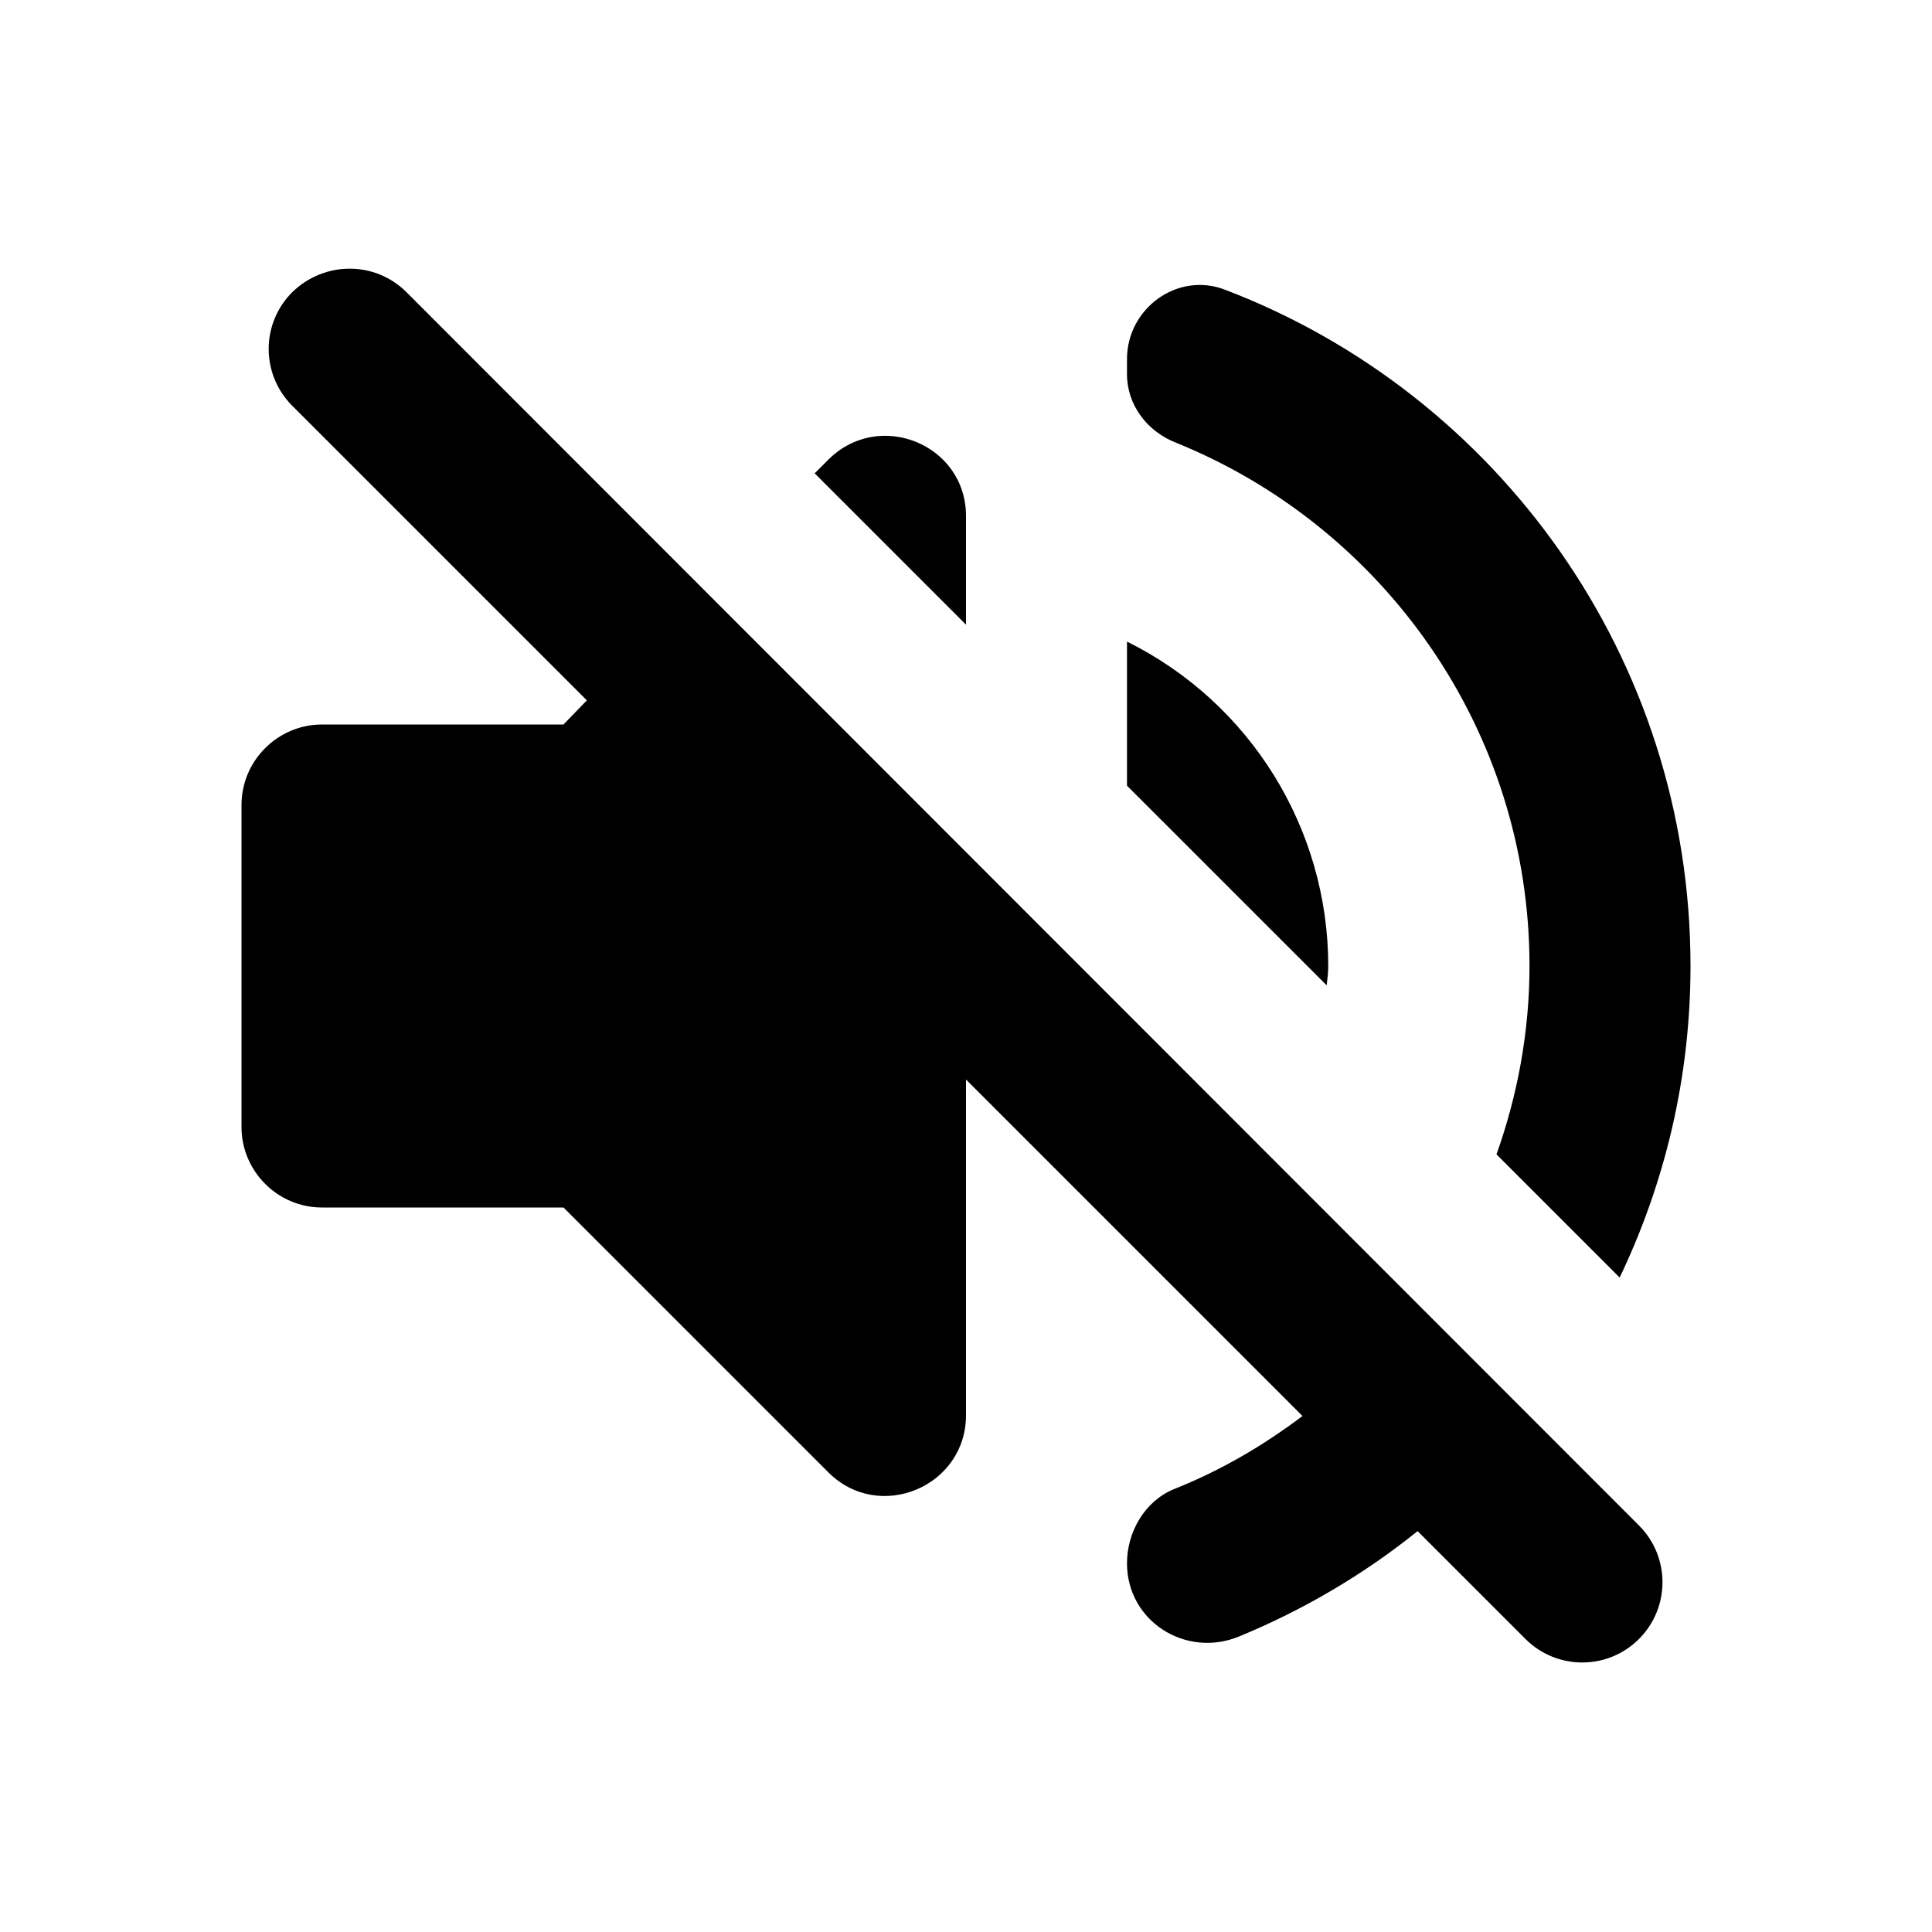
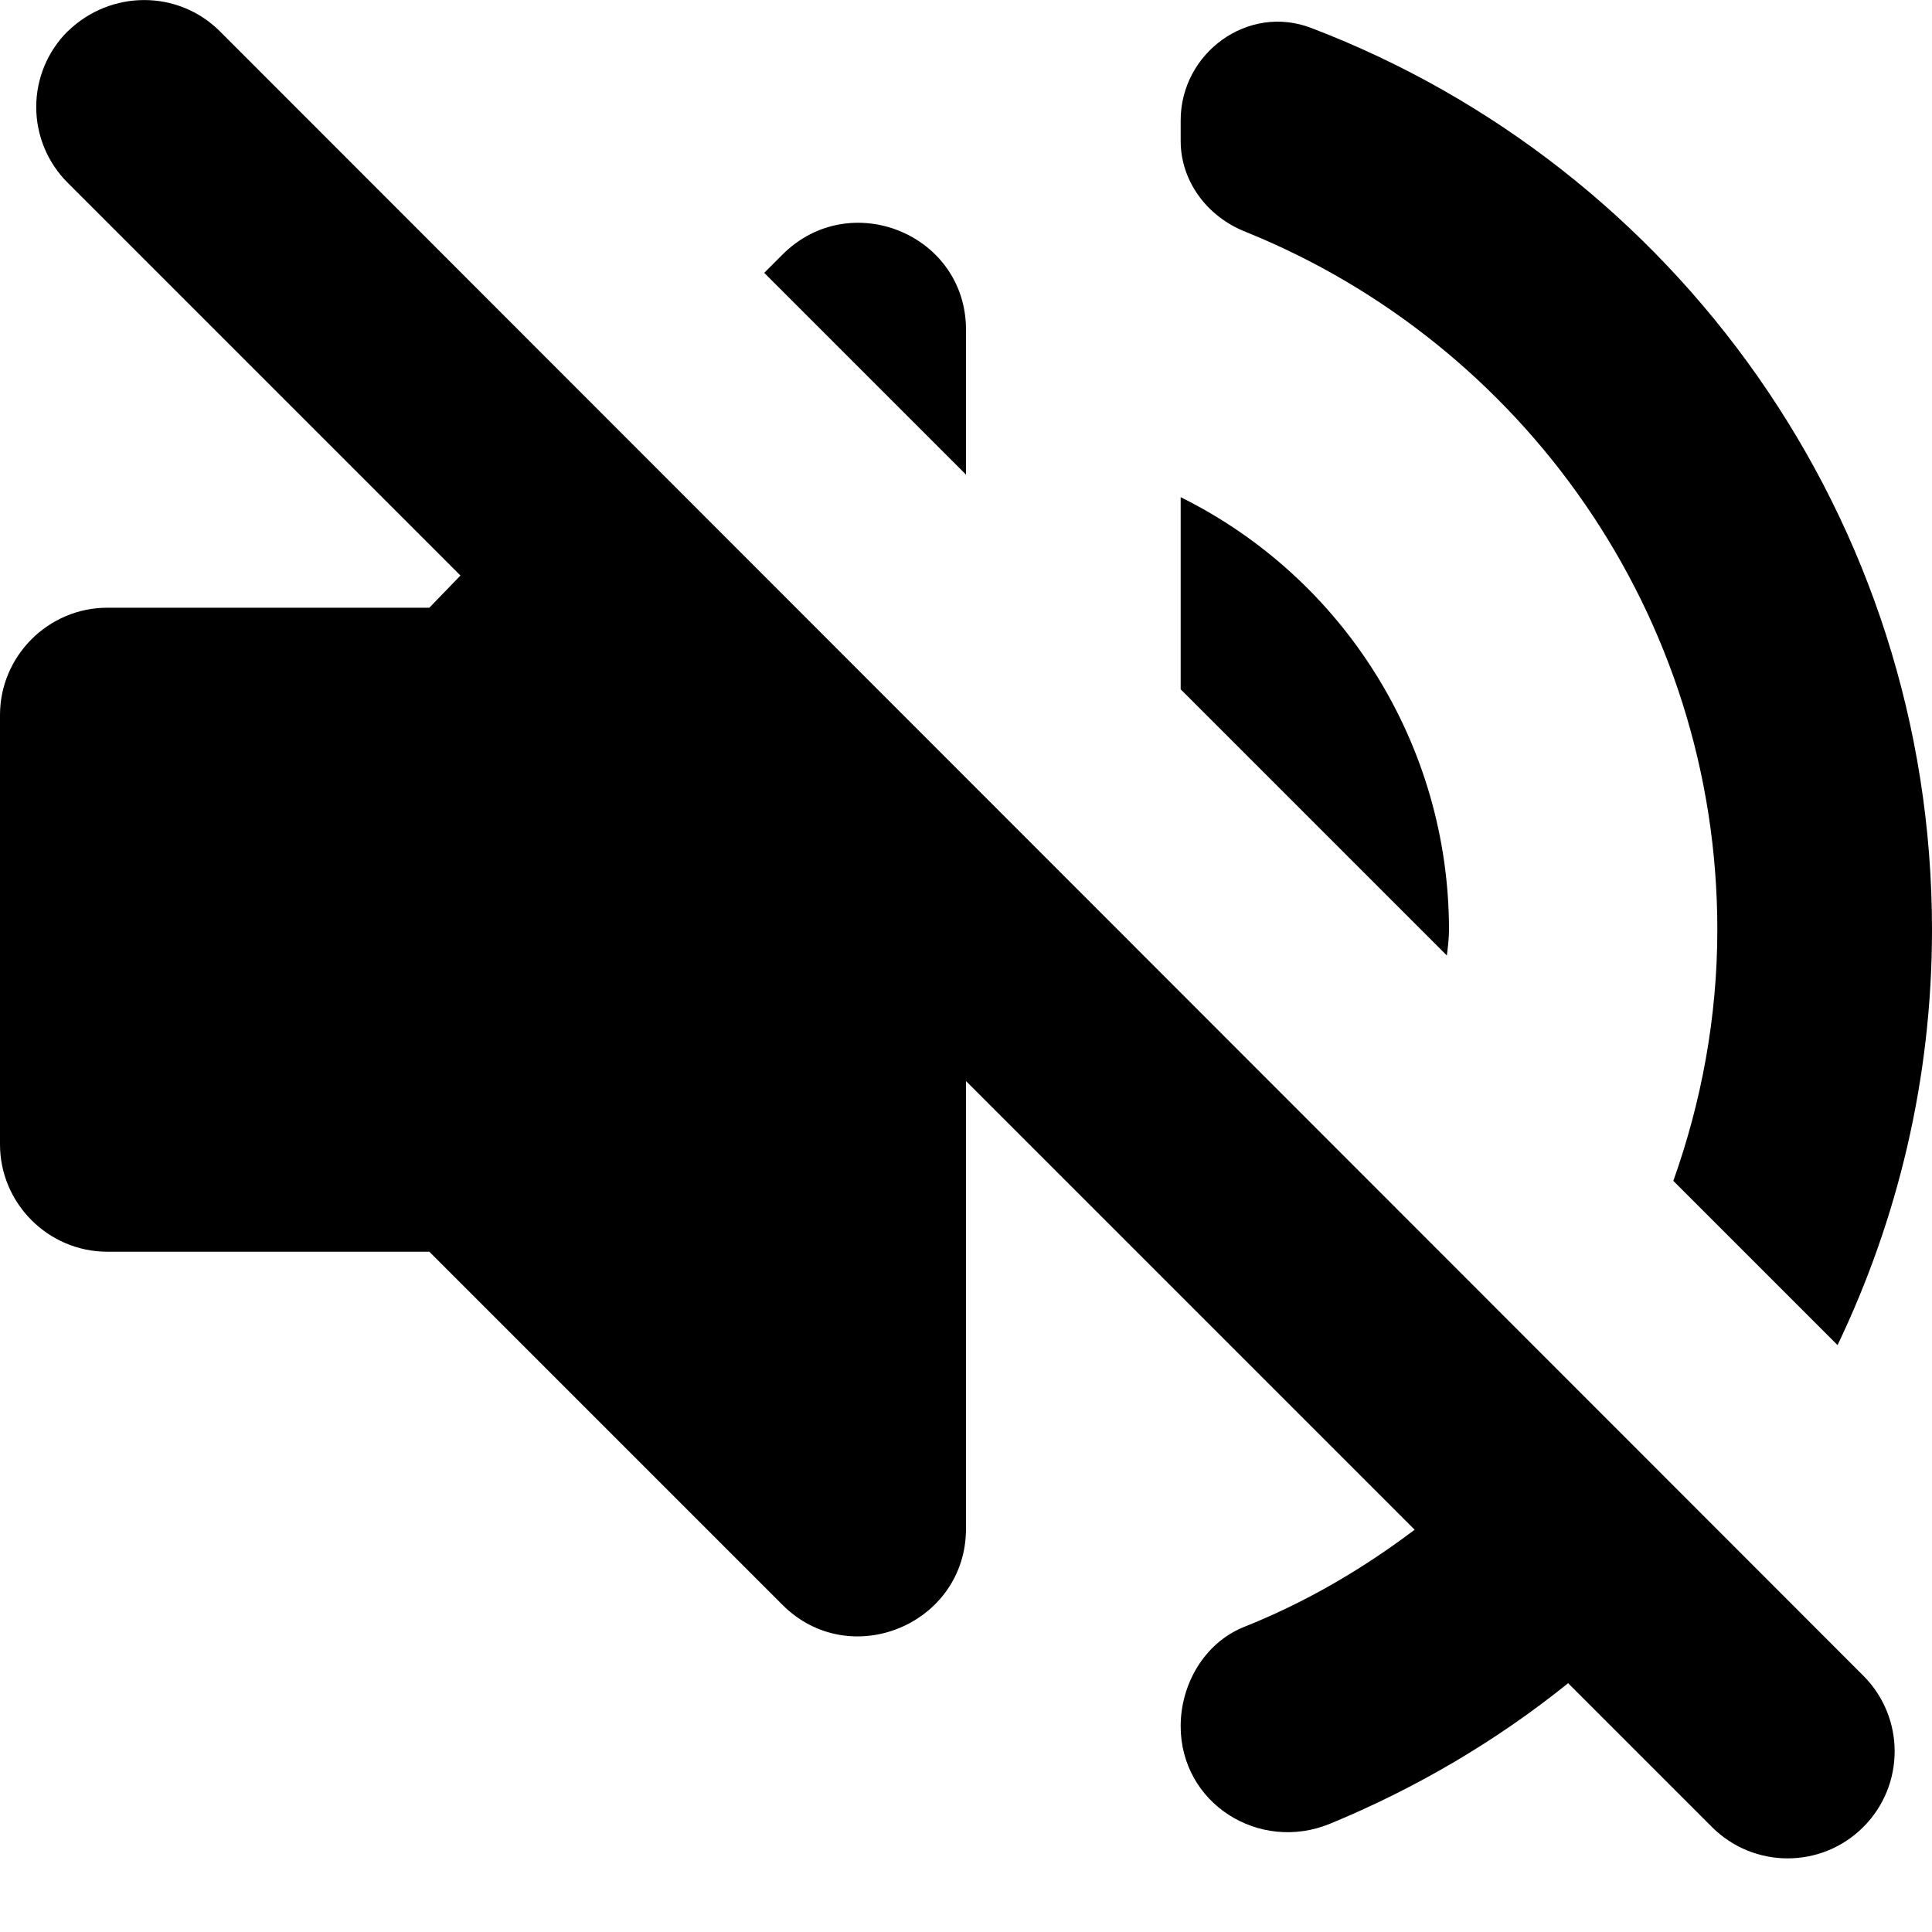
- <svg xmlns="http://www.w3.org/2000/svg" class="v-iconPressed" viewBox="0 0 24 24" aria-hidden="true">
-   <path d="M3.63 3.63a.996.996 0 000 1.41L7.29 8.7 7 9H4c-.55 0-1 .45-1 1v4c0 .55.45 1 1 1h3l3.29 3.29c.63.63 1.71.18 1.71-.71v-4.17l4.18 4.18c-.49.37-1.02.68-1.6.91-.36.15-.58.53-.58.92 0 .72.73 1.18 1.39.91.8-.33 1.55-.77 2.22-1.31l1.34 1.34a.996.996 0 101.41-1.41L5.05 3.63c-.39-.39-1.02-.39-1.42 0zM19 12c0 .82-.15 1.61-.41 2.34l1.53 1.53c.56-1.17.88-2.48.88-3.87 0-3.83-2.4-7.11-5.78-8.4-.59-.23-1.22.23-1.22.86v.19c0 .38.25.71.61.85C17.18 6.54 19 9.06 19 12zm-8.71-6.29l-.17.17L12 7.76V6.41c0-.89-1.08-1.33-1.71-.7zM16.5 12A4.5 4.5 0 0014 7.97v1.79l2.48 2.48c.01-.08.02-.16.02-.24z" />
+ <svg xmlns="http://www.w3.org/2000/svg" class="v-iconPressed" viewBox="0 0 18 18">
+   <path d="M.63.292a.996.996 0 0 0 0 1.41l3.66 3.66-.29.3H1c-.55 0-1 .45-1 1v4c0 .55.45 1 1 1h3l3.29 3.29c.63.63 1.71.18 1.71-.71v-4.17l4.18 4.18c-.49.37-1.02.68-1.6.91-.36.15-.58.53-.58.92 0 .72.73 1.18 1.39.91.8-.33 1.55-.77 2.22-1.31l1.34 1.34a.997.997 0 1 0 1.41-1.41L2.05.293c-.39-.39-1.02-.39-1.42 0ZM16 8.662c0 .82-.15 1.61-.41 2.34l1.53 1.53c.56-1.17.88-2.48.88-3.87 0-3.83-2.4-7.11-5.78-8.4-.59-.23-1.22.23-1.22.86v.19c0 .38.25.71.61.85 2.57 1.04 4.39 3.56 4.39 6.5Zm-8.71-6.29-.17.17L9 4.422v-1.35c0-.89-1.08-1.33-1.71-.7Zm6.21 6.29a4.5 4.5 0 0 0-2.5-4.03v1.79l2.48 2.48c.01-.08.02-.16.02-.24Z" />
</svg>
